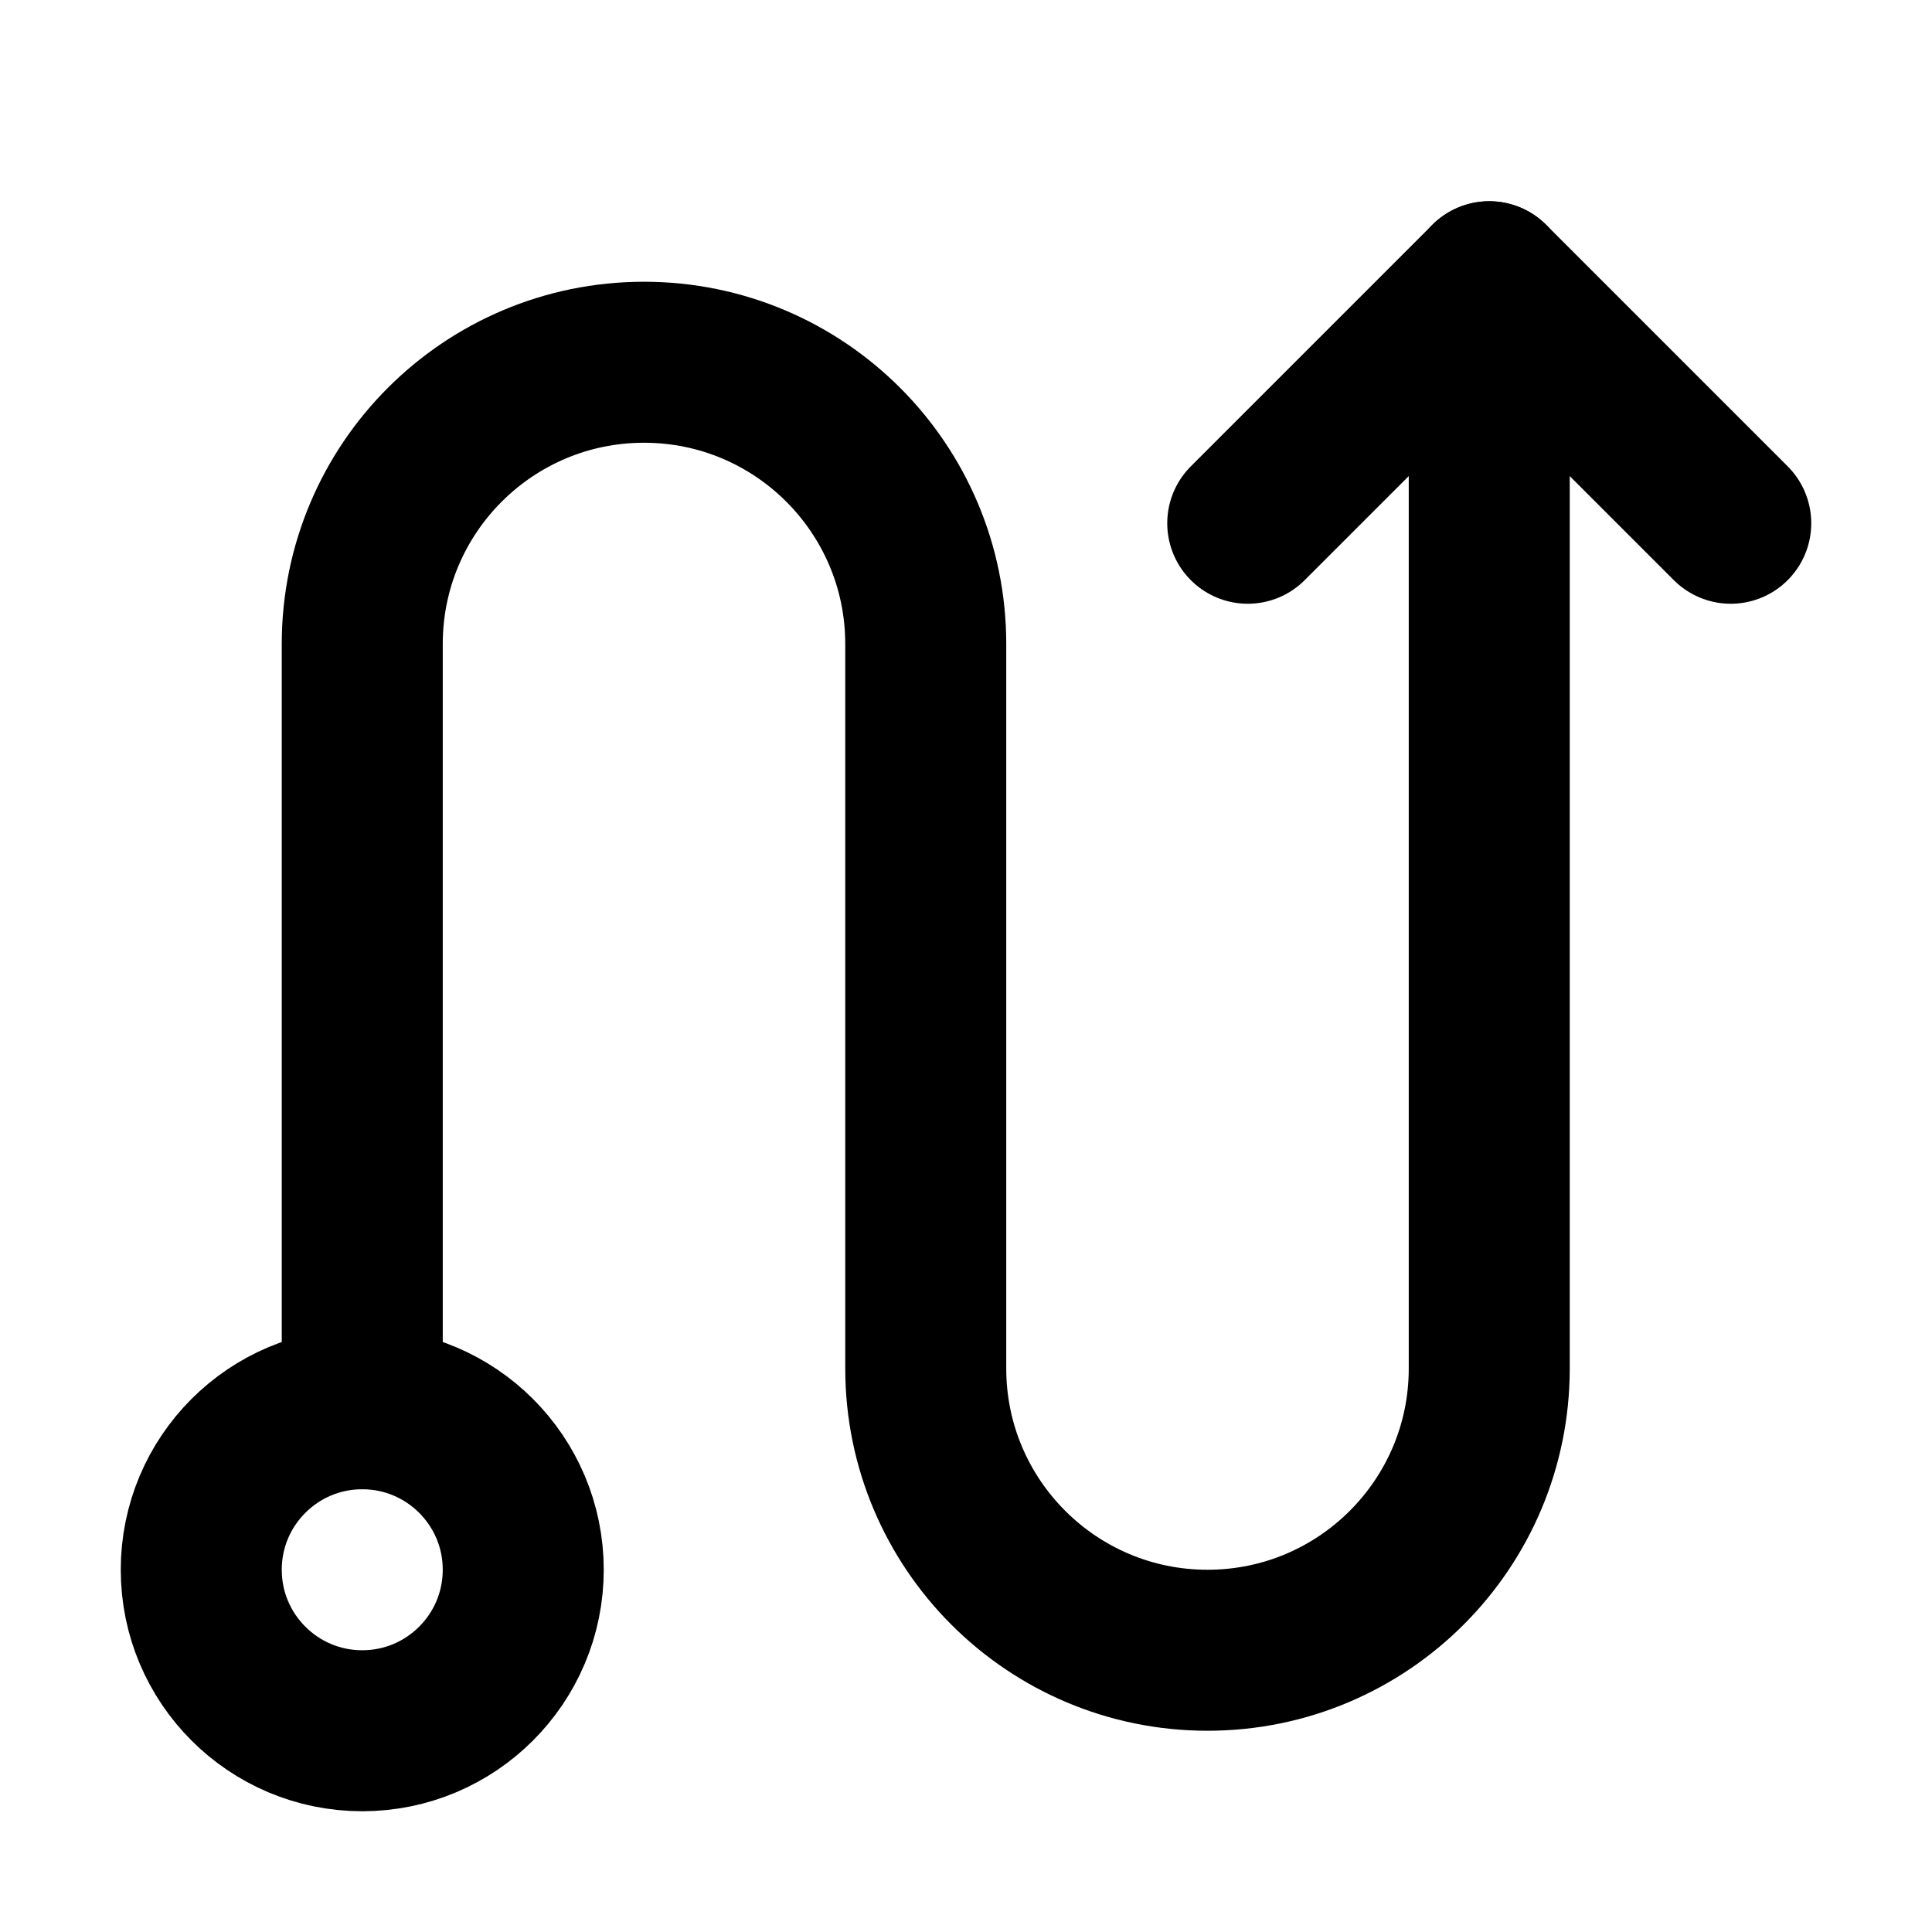
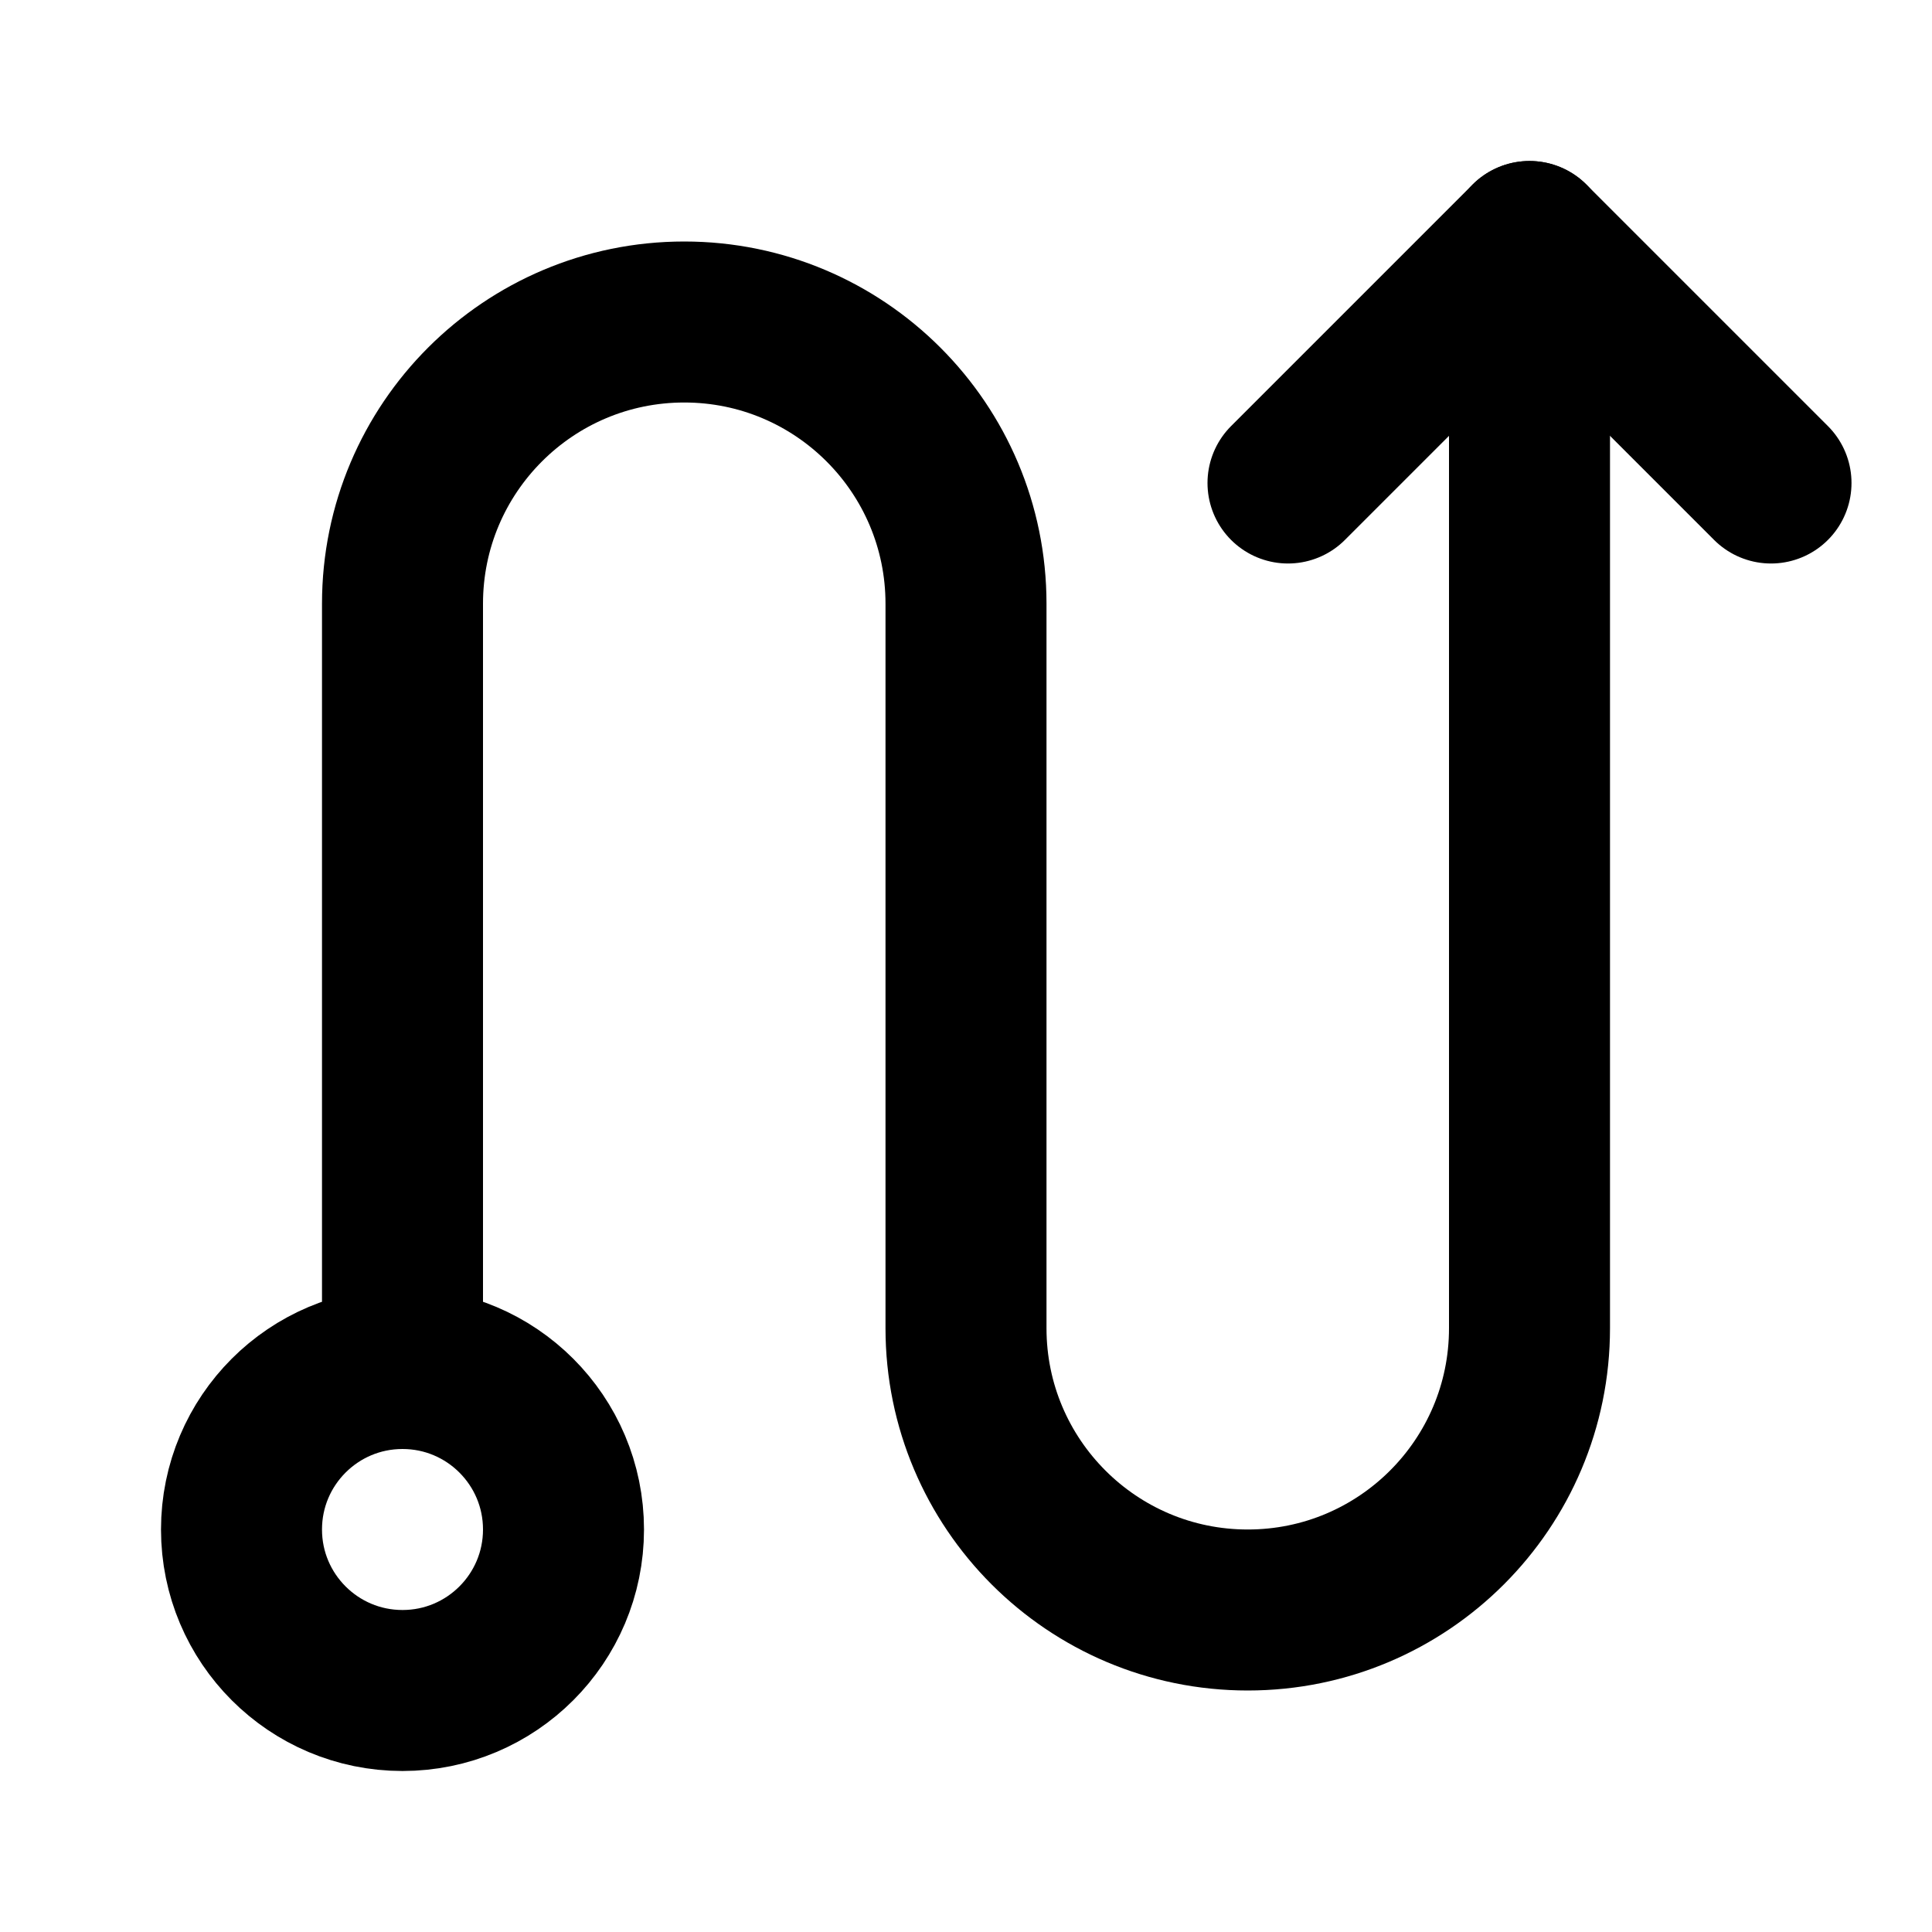
<svg xmlns="http://www.w3.org/2000/svg" class="icon icon-tabler icon-tabler-s-turn-up" width="24" height="24" viewBox="0 0 24 24" stroke-width="2" stroke="currentColor" fill="none" stroke-linecap="round" stroke-linejoin="round">
  <path stroke="none" d="M0 0h24v24H0z" fill="none" />
-   <path d="M6.5 19.5a2 2 0 1 0 -4 0a2 2 0 0 0 4 0z" />
-   <path d="M4.5 17.5v-9.5a3.5 3.5 0 0 1 7 0v9a3.5 3.5 0 0 0 7 0v-13.5" />
-   <path d="M15.5 6.5l3 -3l3 3" />
+   <path d="M7 19a2 2 0 1 0 -4 0a2 2 0 0 0 4 0z" />
+   <path d="M5 17v-9.5a3.5 3.5 0 0 1 7 0v9a3.5 3.5 0 0 0 7 0v-13.5" />
+   <path d="M16 6l3 -3l3 3" />
</svg>
